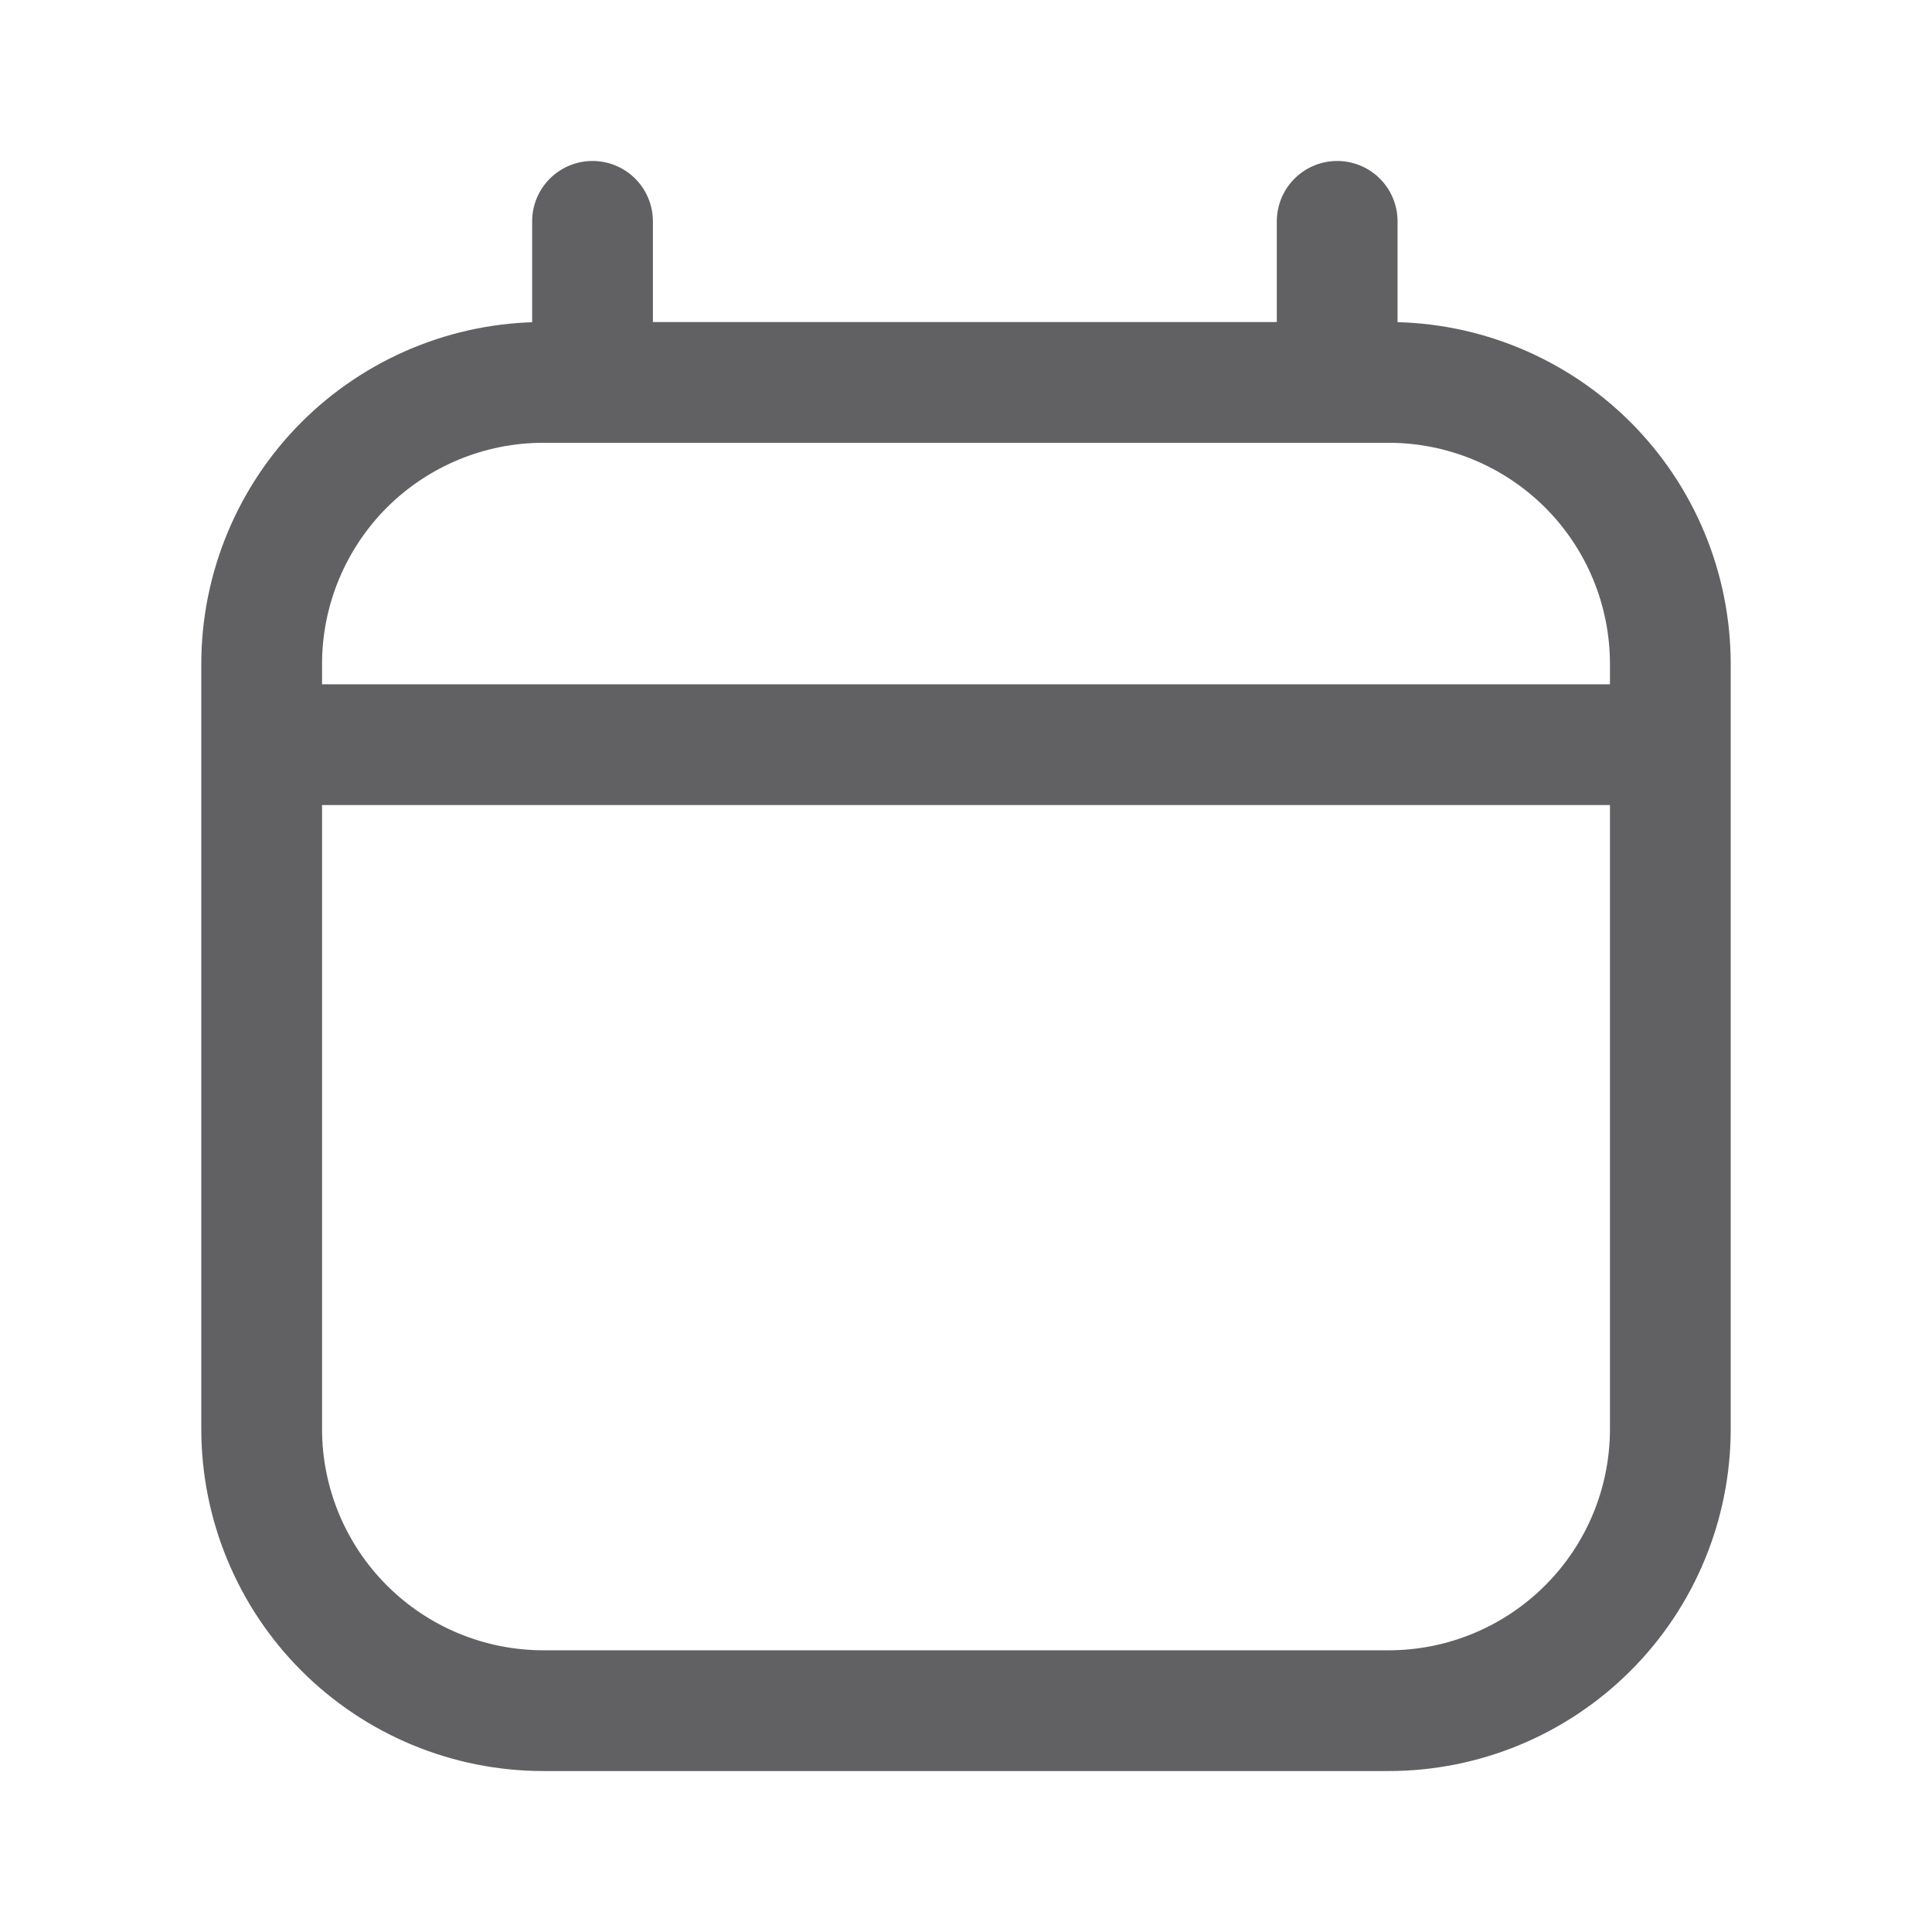
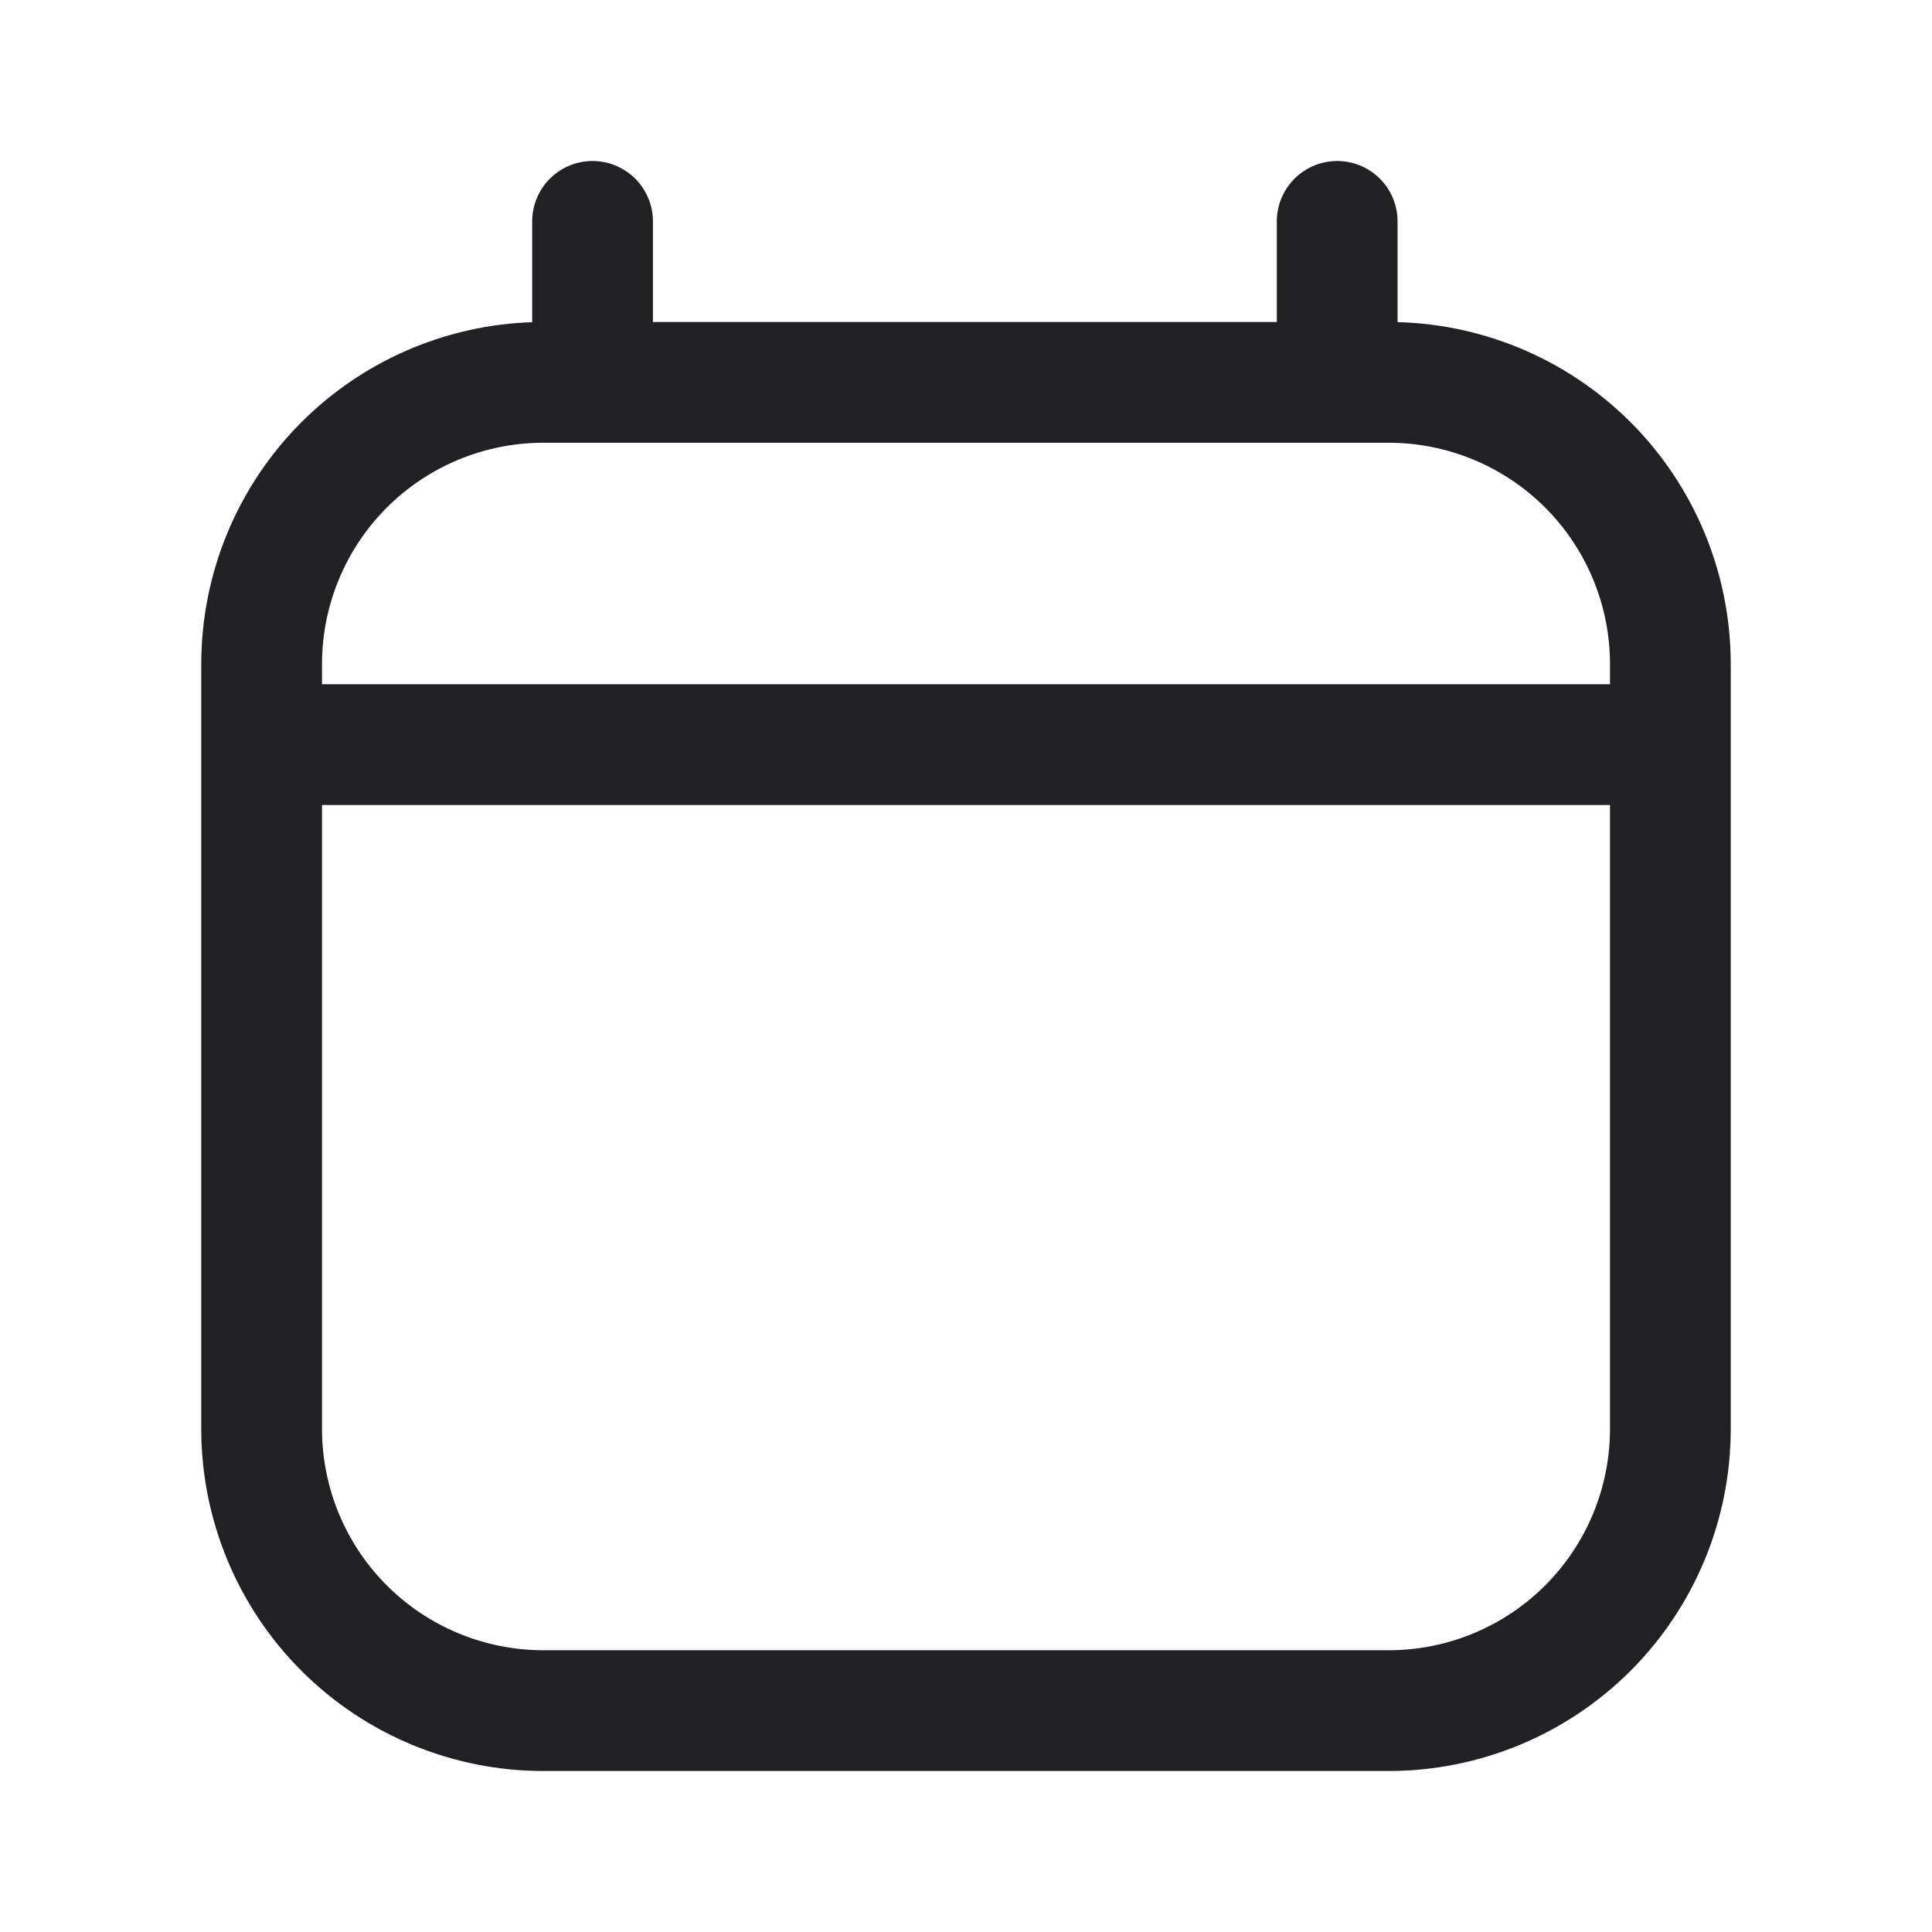
- <svg xmlns="http://www.w3.org/2000/svg" width="16" height="16" viewBox="0 0 16 16" fill="none">
-   <path d="M2.167 6.167H13.833M4.907 3.167V1.833M11.074 3.167V1.833M11.5 3.167H4.5C3.881 3.167 3.288 3.413 2.85 3.85C2.413 4.288 2.167 4.881 2.167 5.5V11.834C2.167 12.452 2.413 13.046 2.85 13.483C3.288 13.921 3.881 14.167 4.5 14.167H11.5C12.119 14.167 12.712 13.921 13.15 13.483C13.588 13.046 13.833 12.452 13.833 11.834V5.5C13.833 4.881 13.588 4.288 13.15 3.85C12.712 3.413 12.119 3.167 11.5 3.167Z" stroke="#616164" stroke-linecap="round" stroke-linejoin="round" />
+ <svg xmlns="http://www.w3.org/2000/svg" width="24" height="24" viewBox="0 0 24 24" fill="none">
+   <path d="M3.25 9.25H20.75M7.361 4.75V2.75M16.611 4.75V2.75M17.25 4.75H6.75C5.822 4.75 4.931 5.119 4.275 5.775C3.619 6.431 3.25 7.322 3.25 8.25V17.75C3.25 18.678 3.619 19.569 4.275 20.225C4.931 20.881 5.822 21.25 6.75 21.25H17.25C18.178 21.25 19.069 20.881 19.725 20.225C20.381 19.569 20.75 18.678 20.75 17.75V8.25C20.75 7.322 20.381 6.431 19.725 5.775C19.069 5.119 18.178 4.75 17.25 4.75Z" stroke="#212123" stroke-width="1.5" stroke-linecap="round" stroke-linejoin="round" />
</svg>
